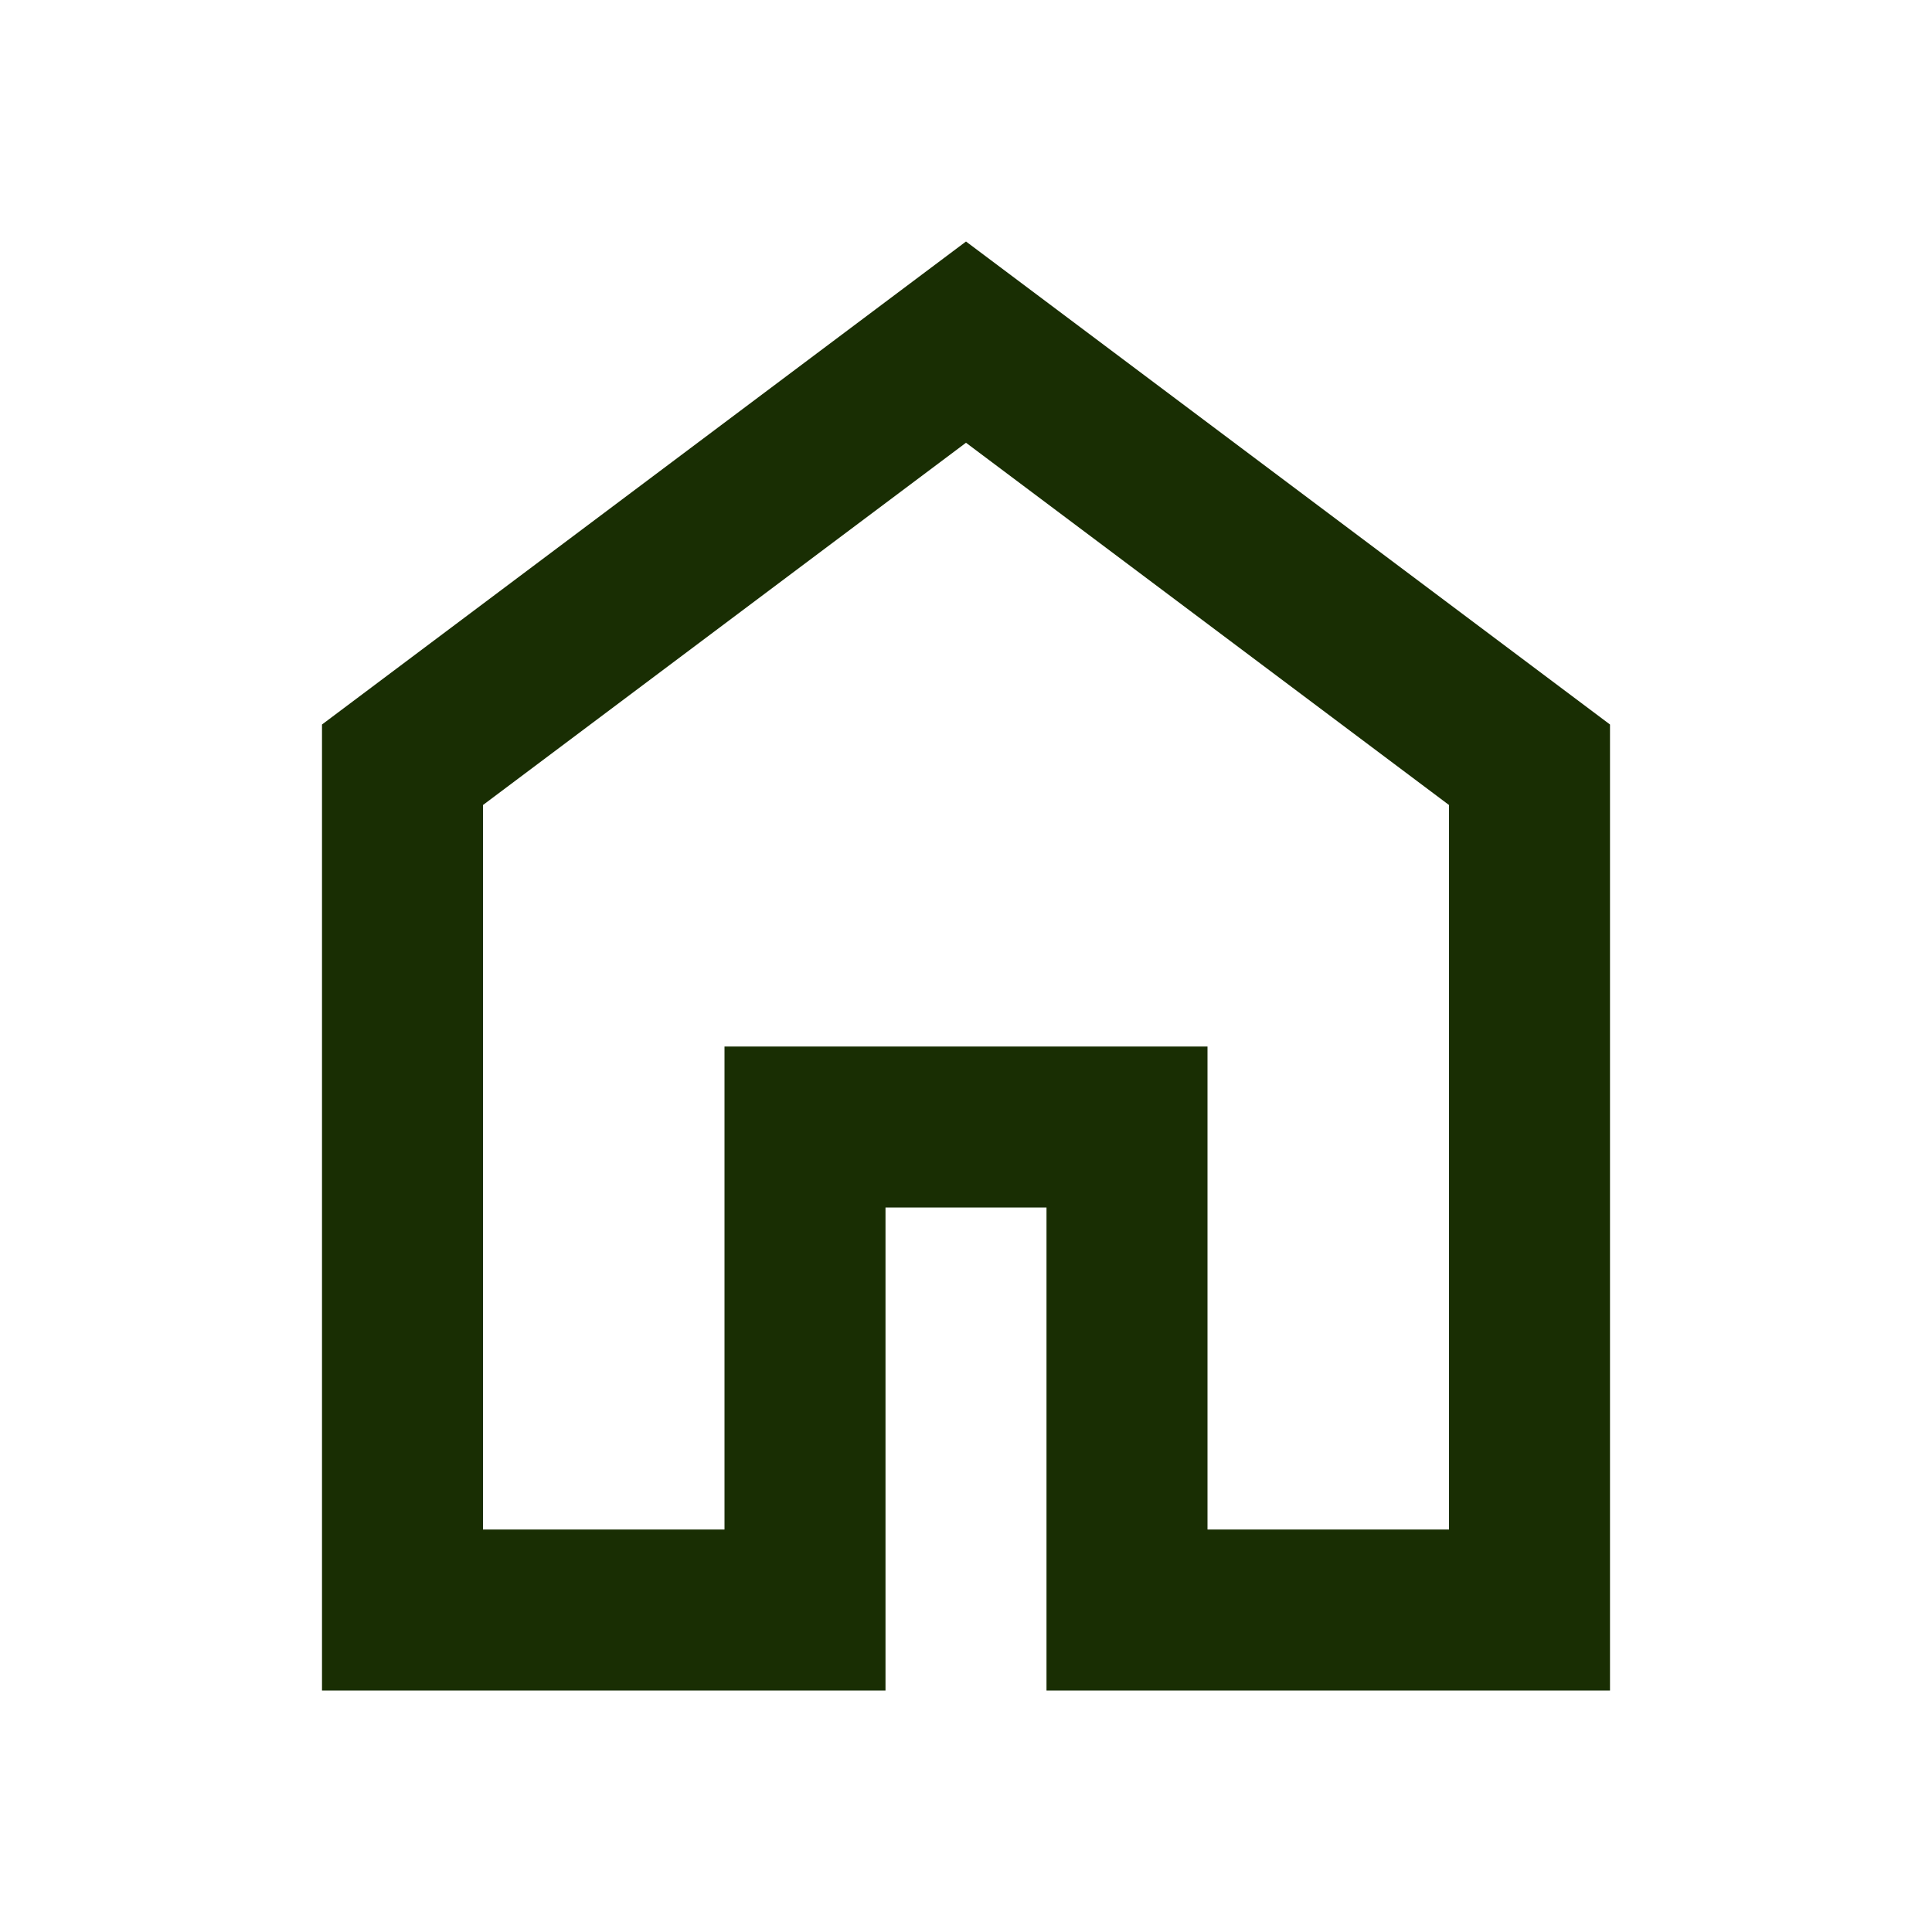
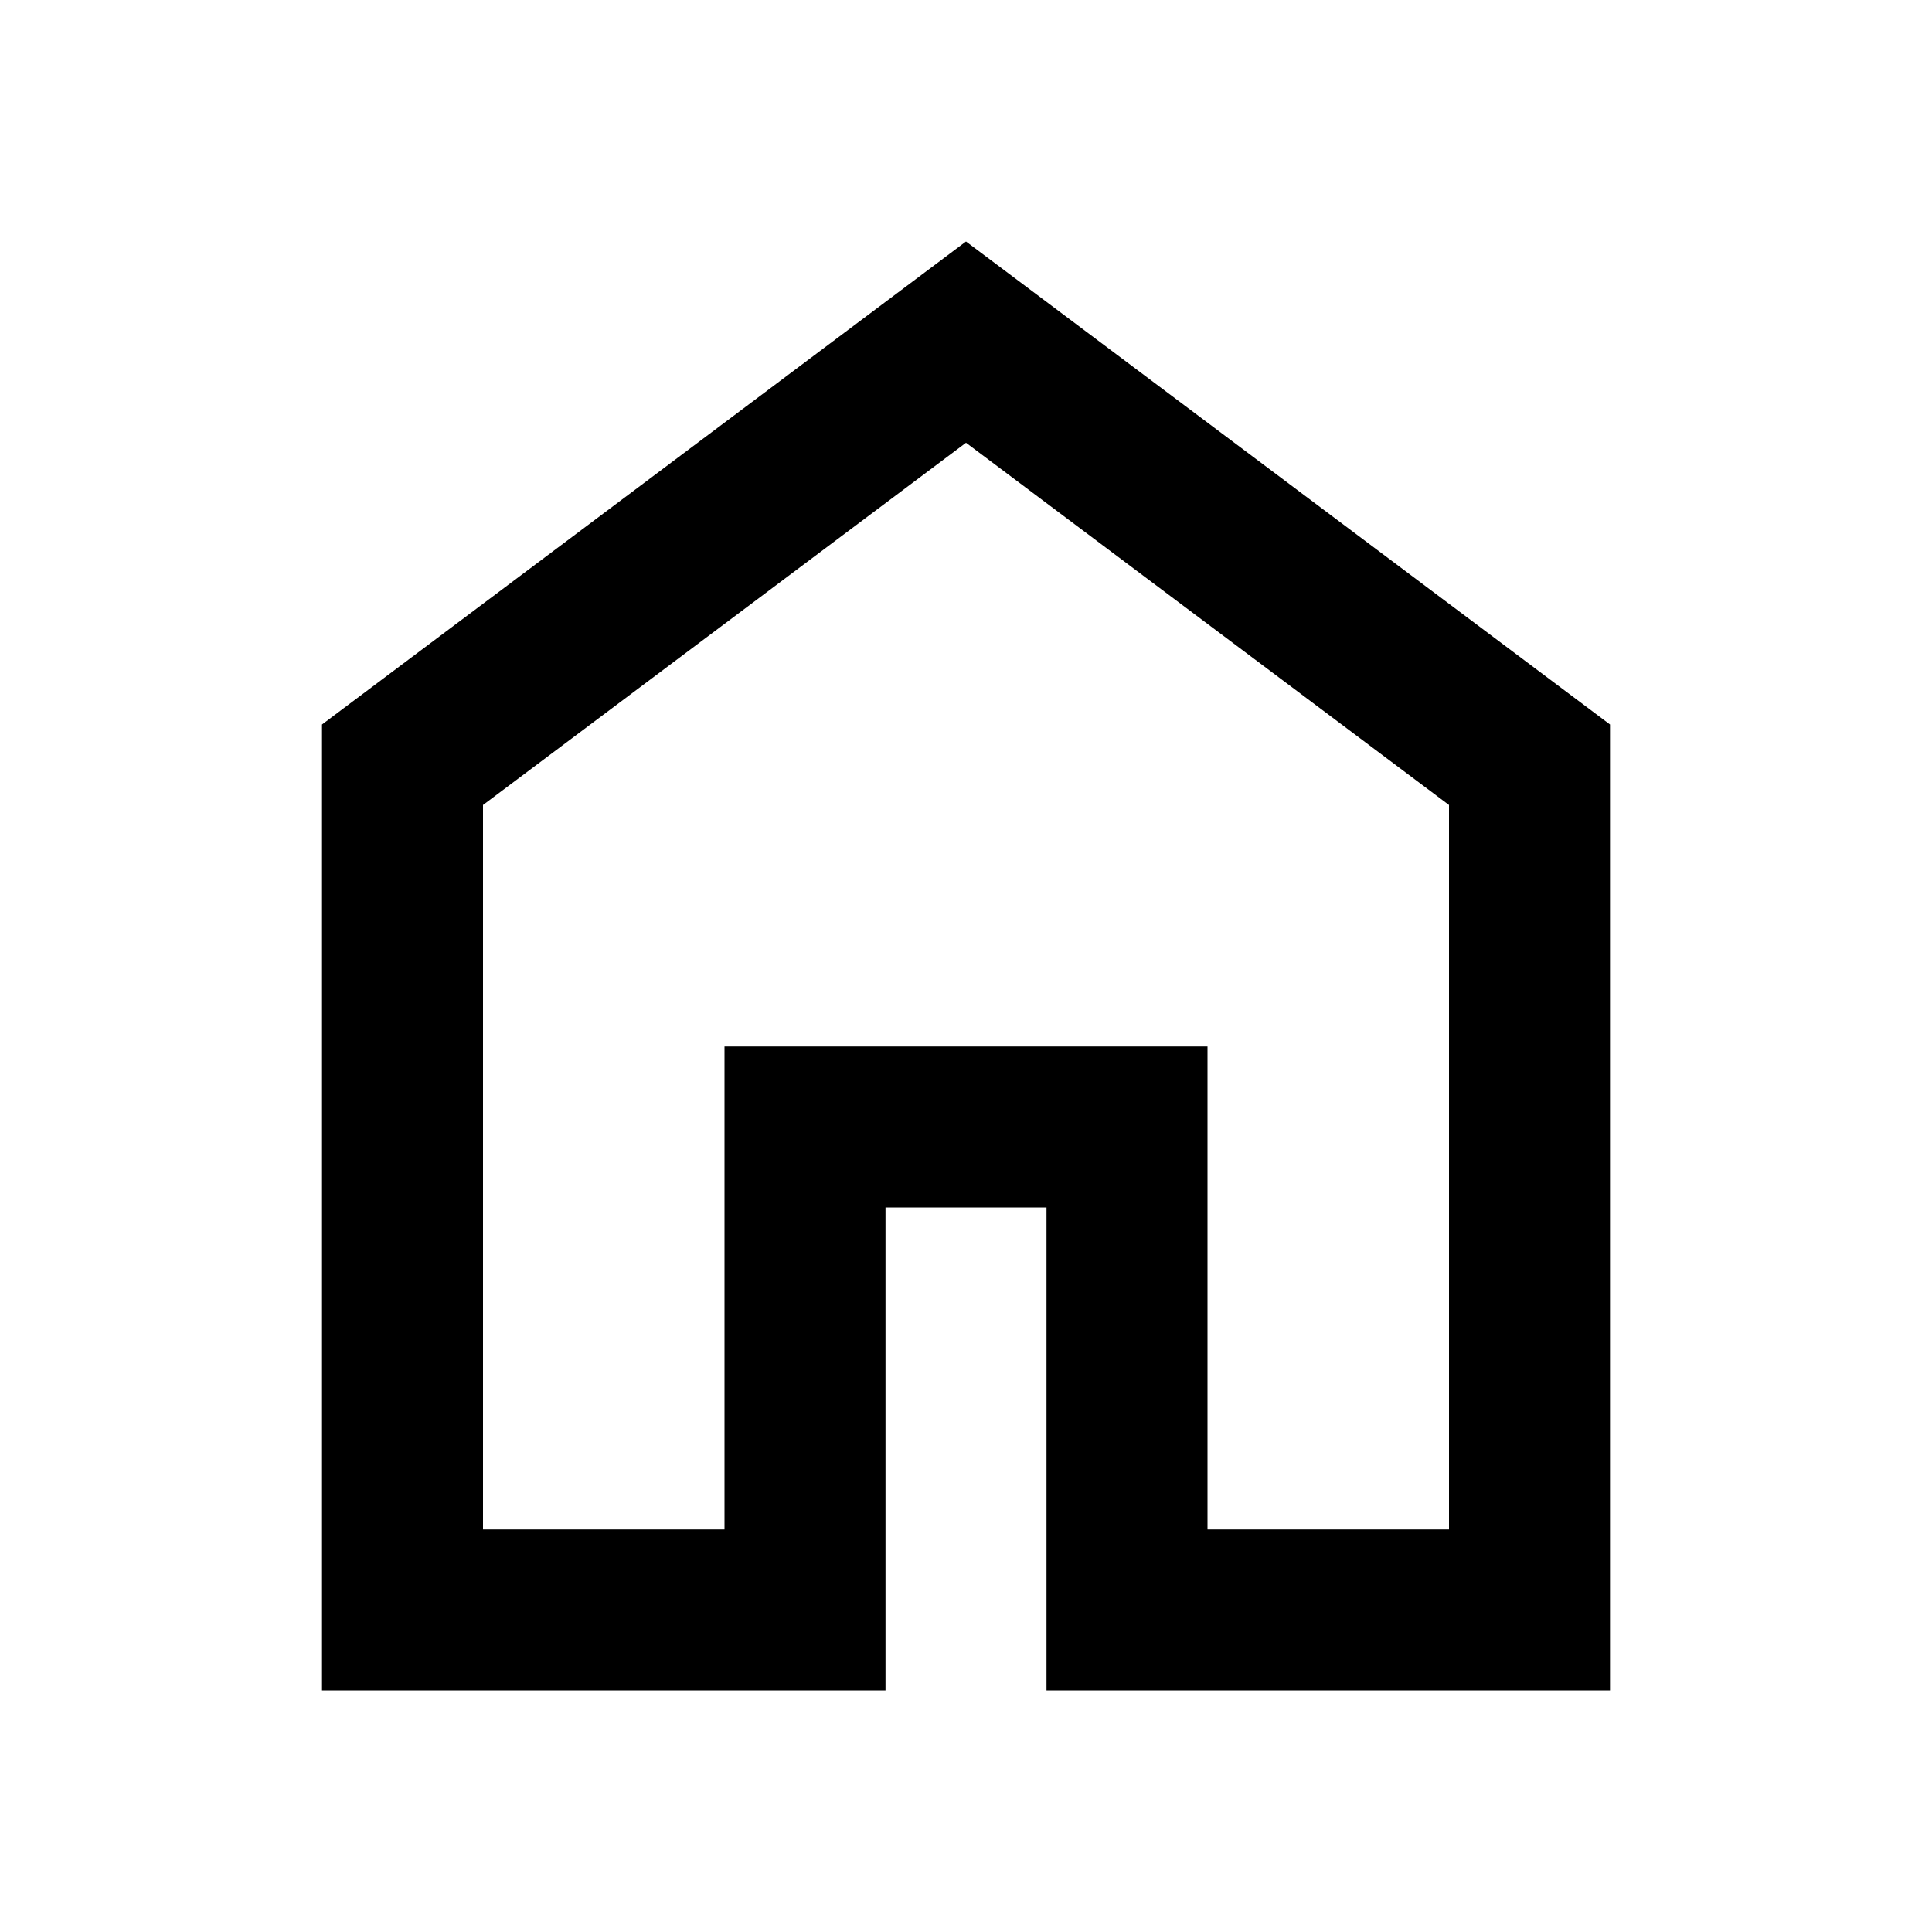
<svg xmlns="http://www.w3.org/2000/svg" width="24" height="24" viewBox="0 0 24 24" fill="none">
-   <path d="M6 19H9V13H15V19H18V10L12 5.5L6 10V19ZM4 21V9L12 3L20 9V21H13V15H11V21H4Z" fill="#192E03" />
+   <path d="M6 19H9V13H15V19H18V10L12 5.5L6 10V19ZM4 21V9L12 3L20 9V21H13V15H11V21H4Z" fill="currentColor" />
</svg>
